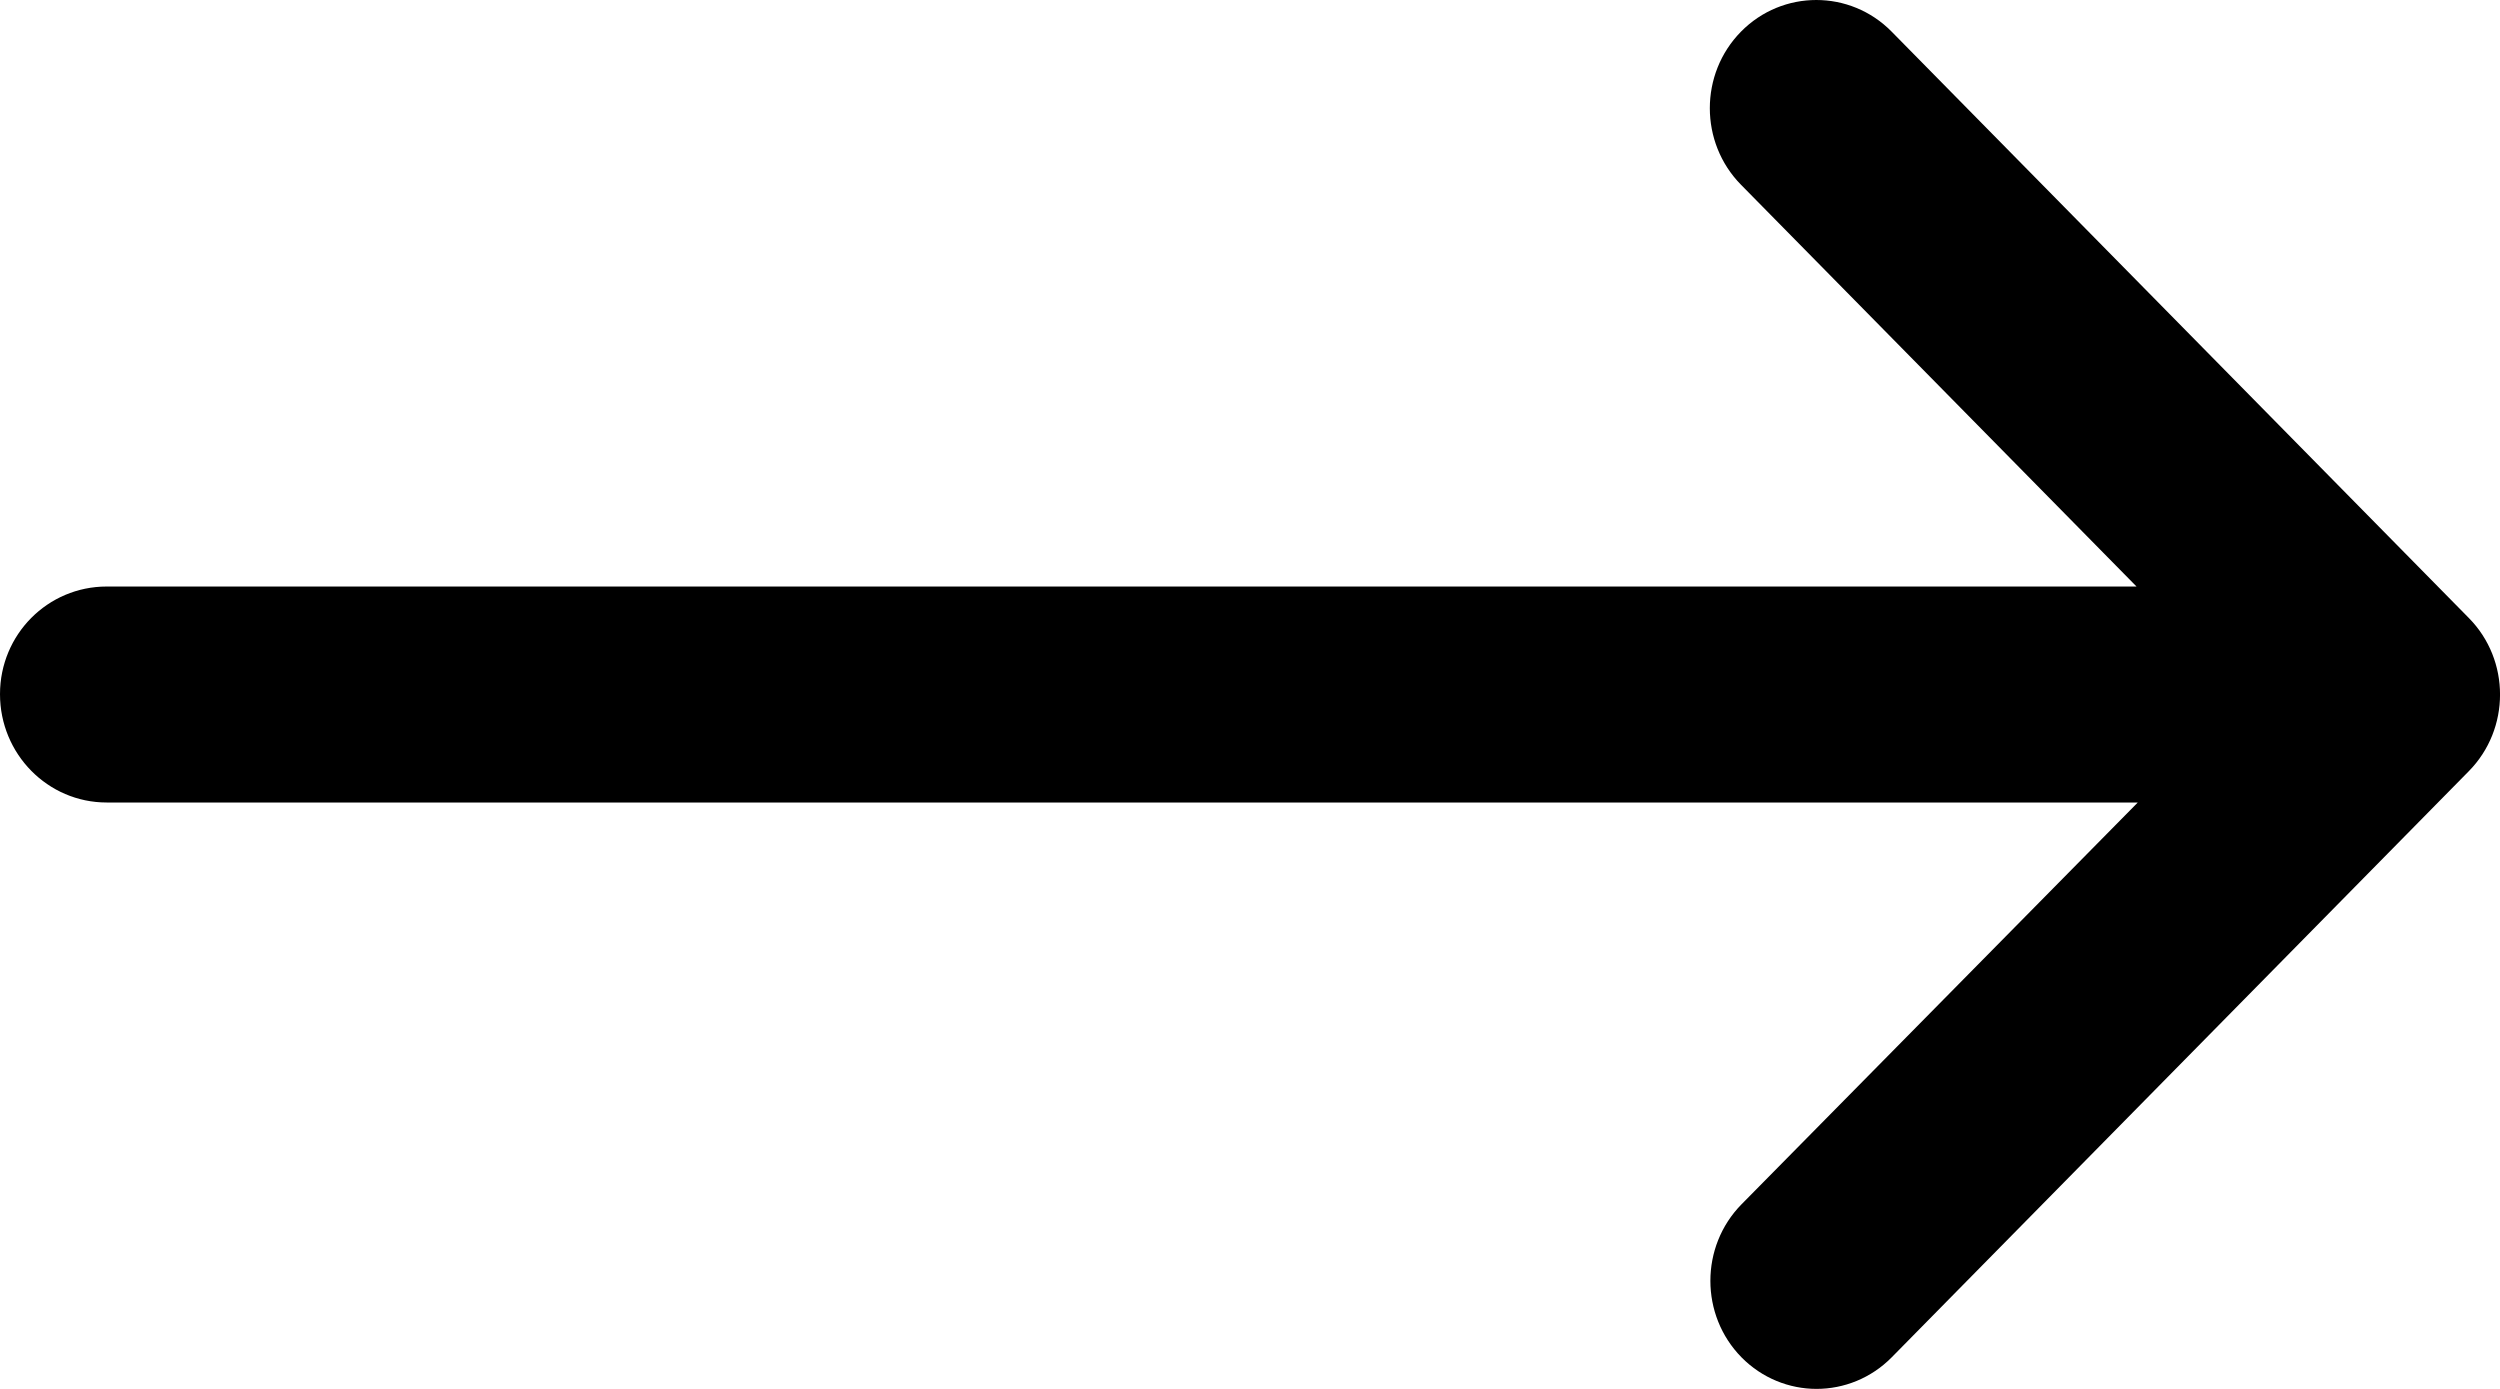
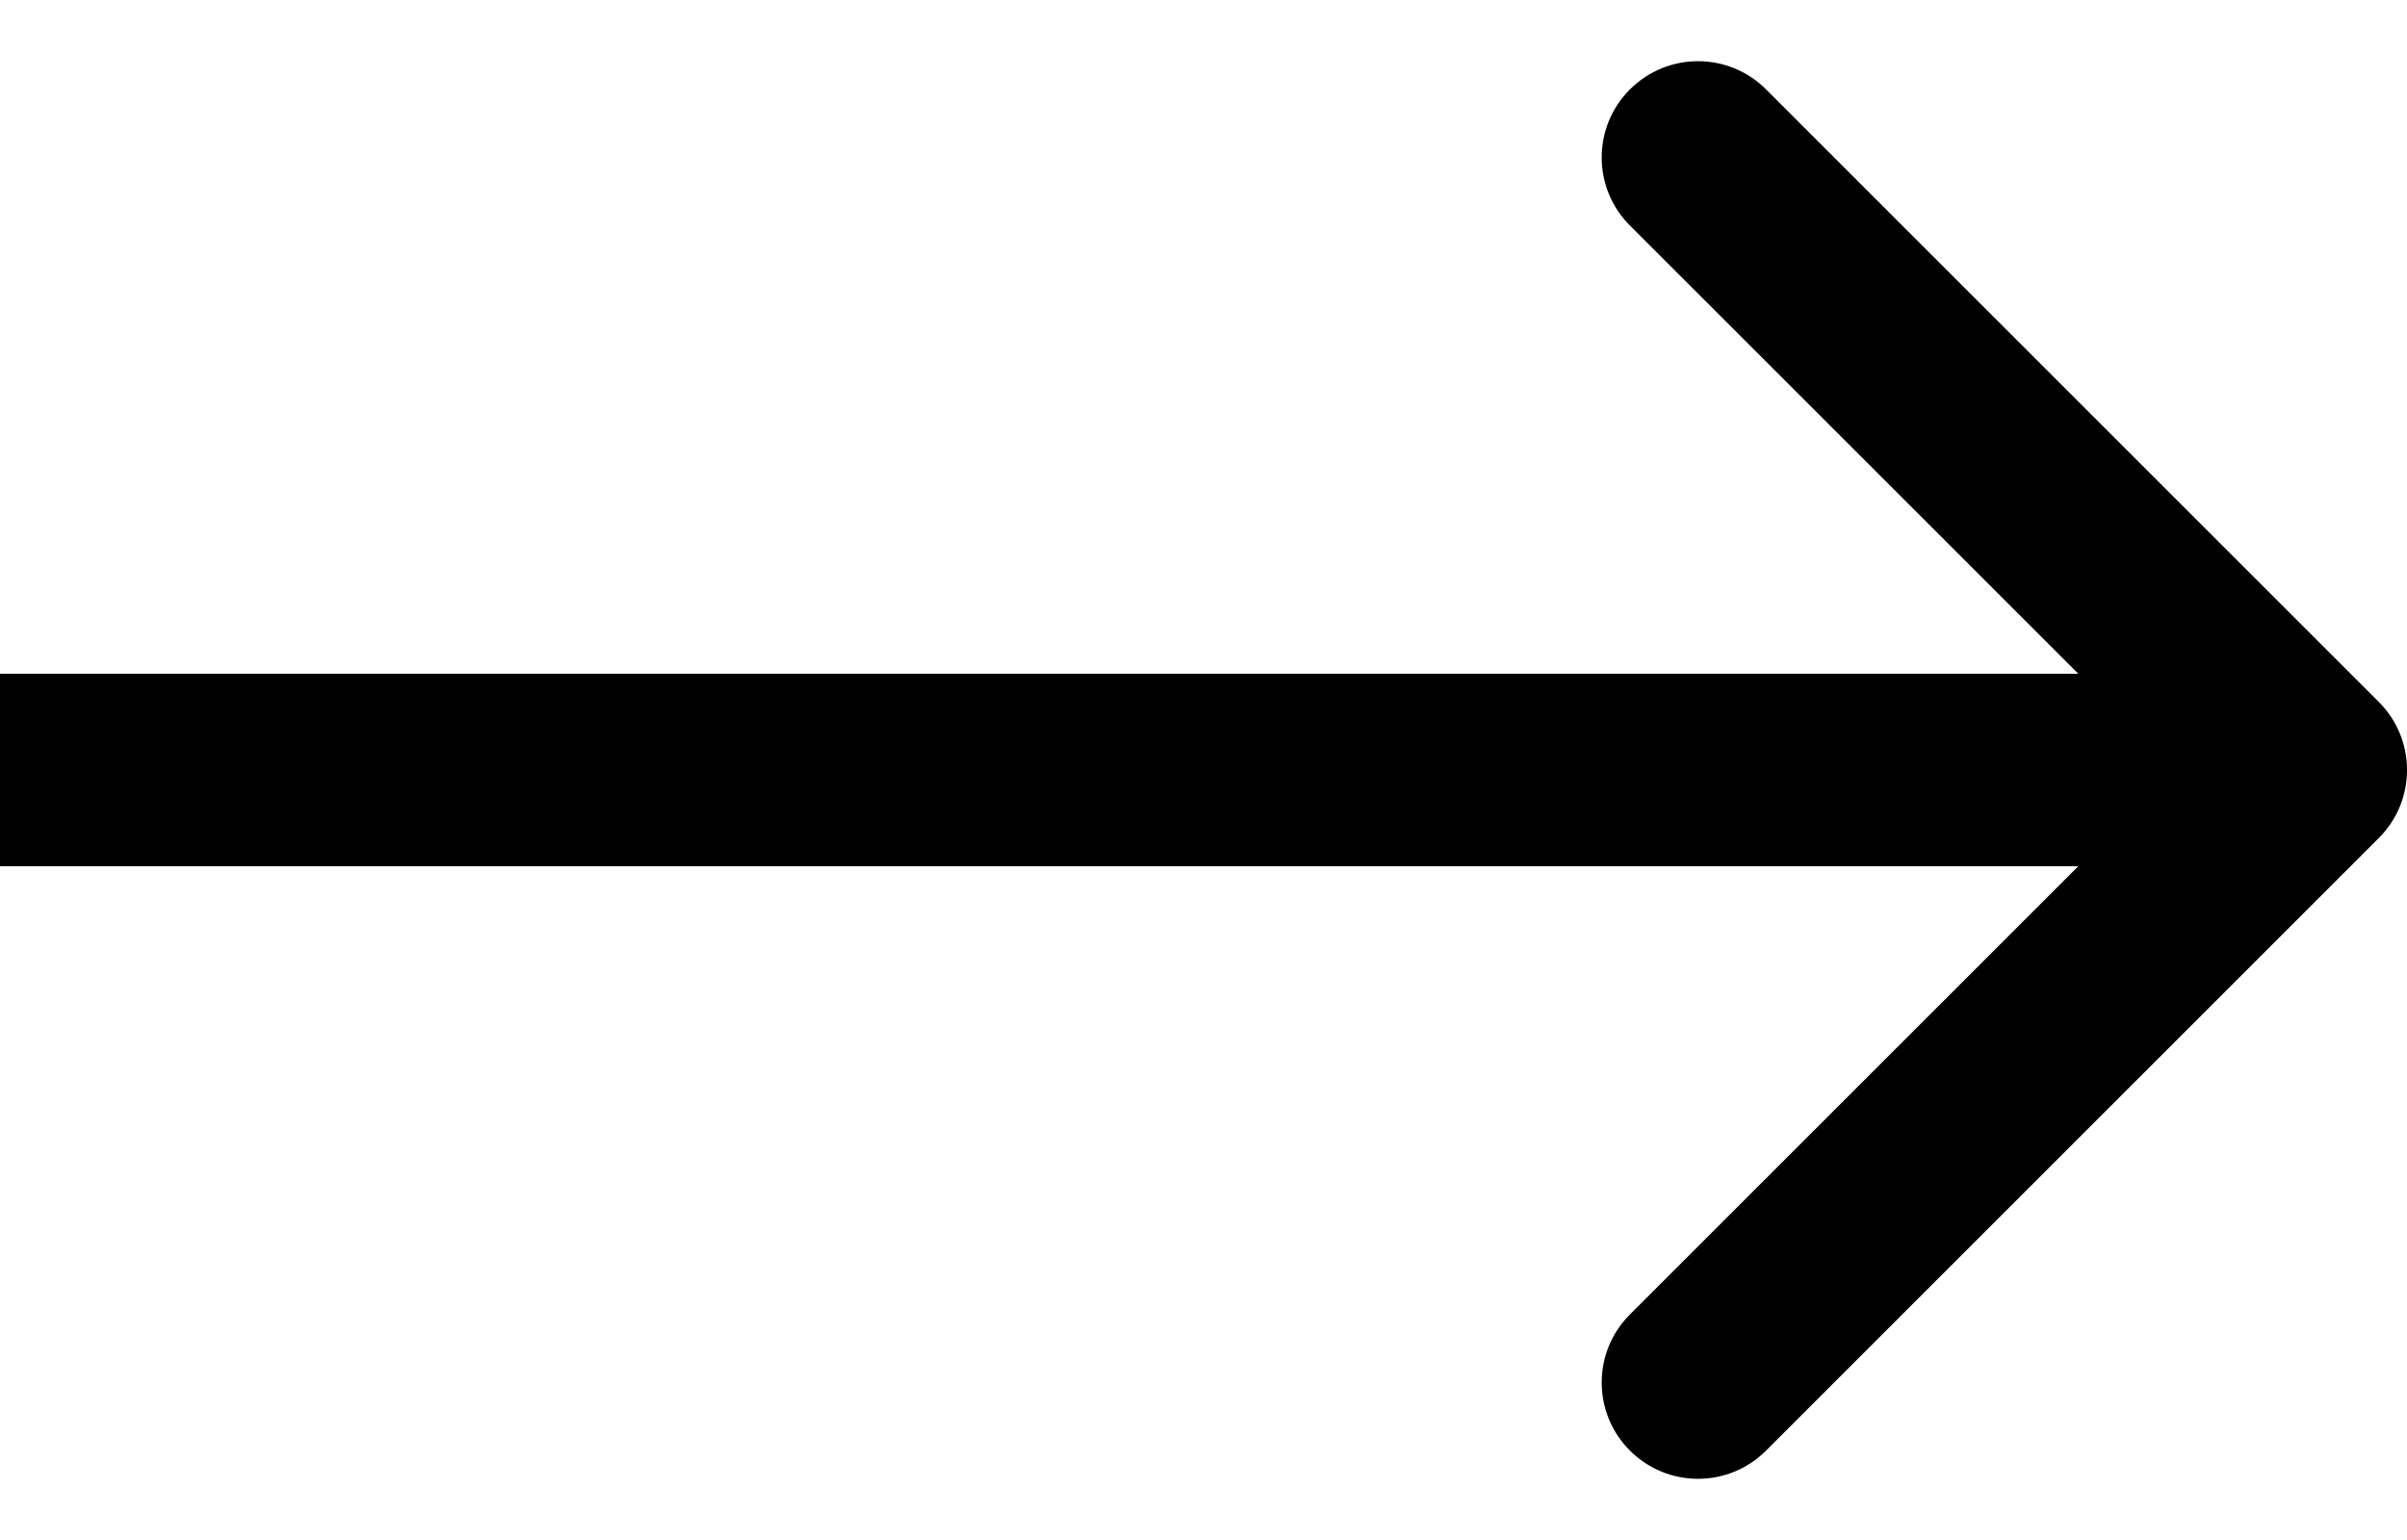
- <svg xmlns="http://www.w3.org/2000/svg" width="18" height="10" viewBox="0 0 18 10" fill="none">
-   <path d="M0 4.998C0 5.429 0.344 5.778 0.768 5.778L15.392 5.778L12.539 8.671C12.24 8.975 12.24 9.469 12.539 9.773C12.687 9.923 12.883 10 13.079 10C13.276 10 13.472 9.923 13.62 9.773L17.776 5.552C18.075 5.248 18.075 4.753 17.776 4.45L13.62 0.228C13.321 -0.076 12.834 -0.076 12.535 0.228C12.236 0.532 12.236 1.026 12.535 1.33L15.383 4.223L0.768 4.223C0.344 4.223 0 4.568 0 4.998Z" fill="currentColor" />
+ <svg xmlns="http://www.w3.org/2000/svg" width="25" height="16" viewBox="0 0 25 16" fill="none">
+   <path d="M24.707 8.707C25.098 8.317 25.098 7.683 24.707 7.293L18.343 0.929C17.953 0.538 17.32 0.538 16.929 0.929C16.538 1.319 16.538 1.953 16.929 2.343L22.586 8L16.929 13.657C16.538 14.047 16.538 14.681 16.929 15.071C17.32 15.462 17.953 15.462 18.343 15.071L24.707 8.707ZM-8.74228e-08 9L24 9L24 7L8.74228e-08 7L-8.74228e-08 9Z" fill="currentColor" />
</svg>
